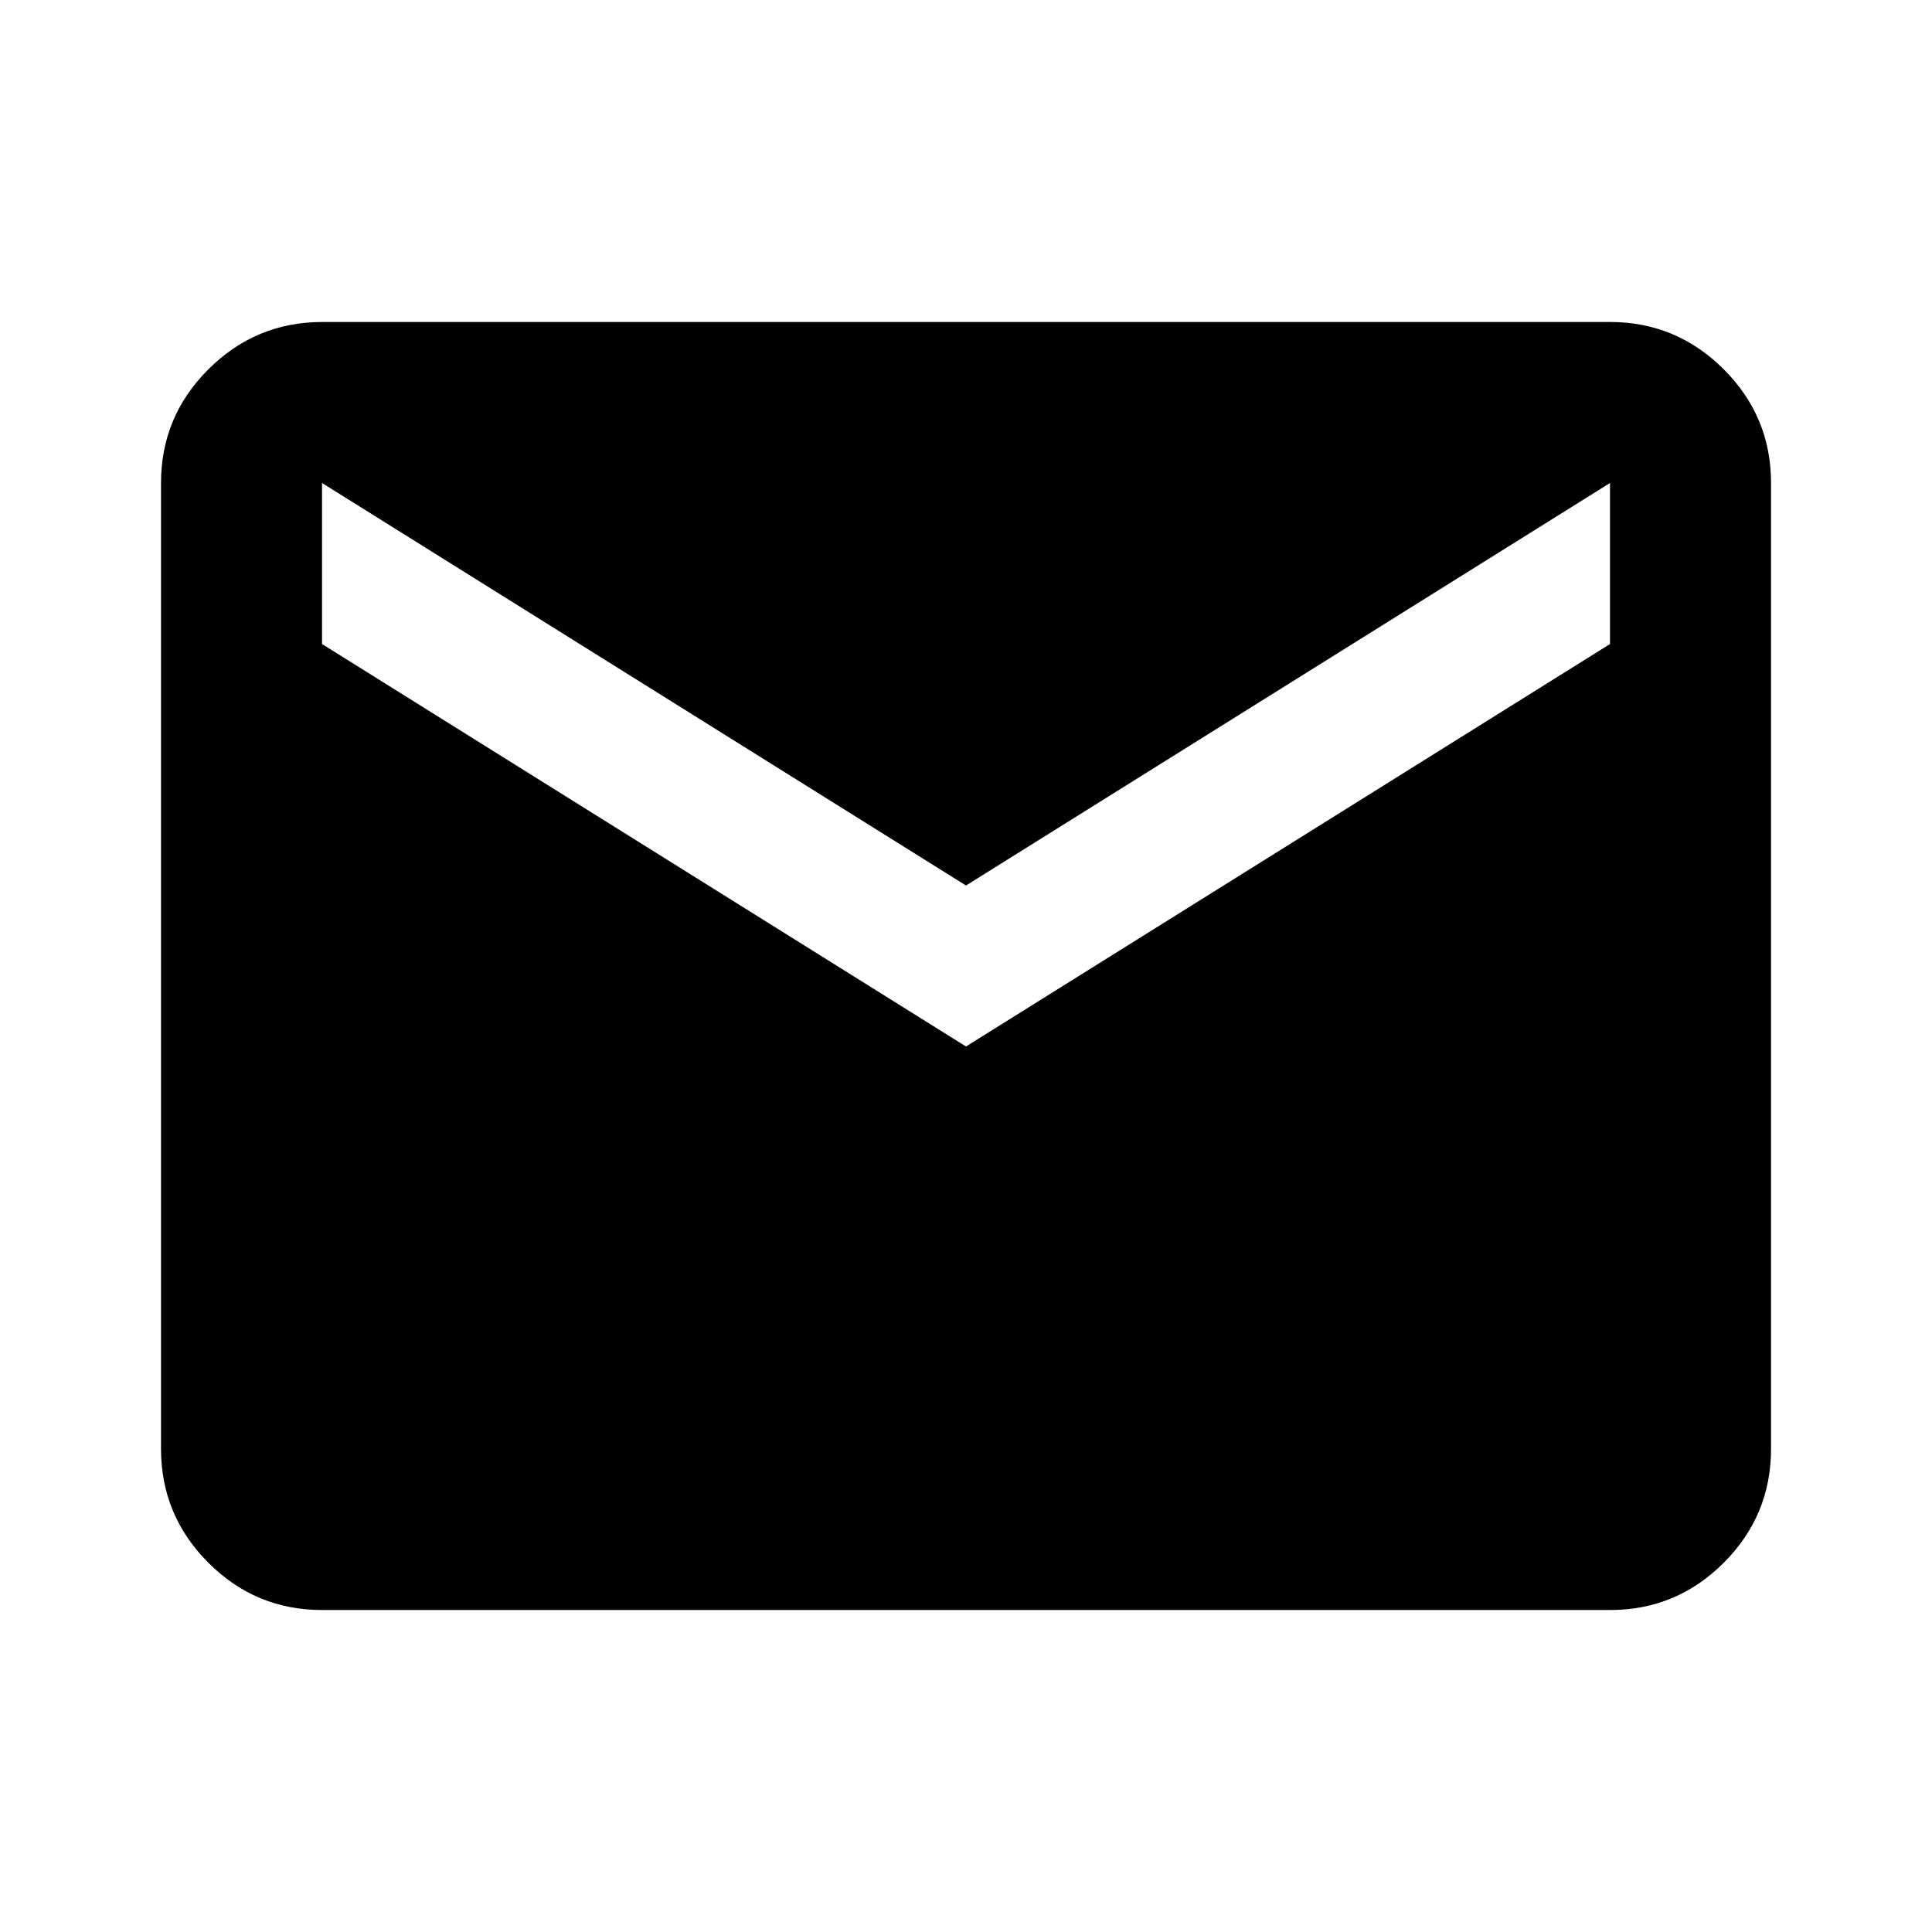
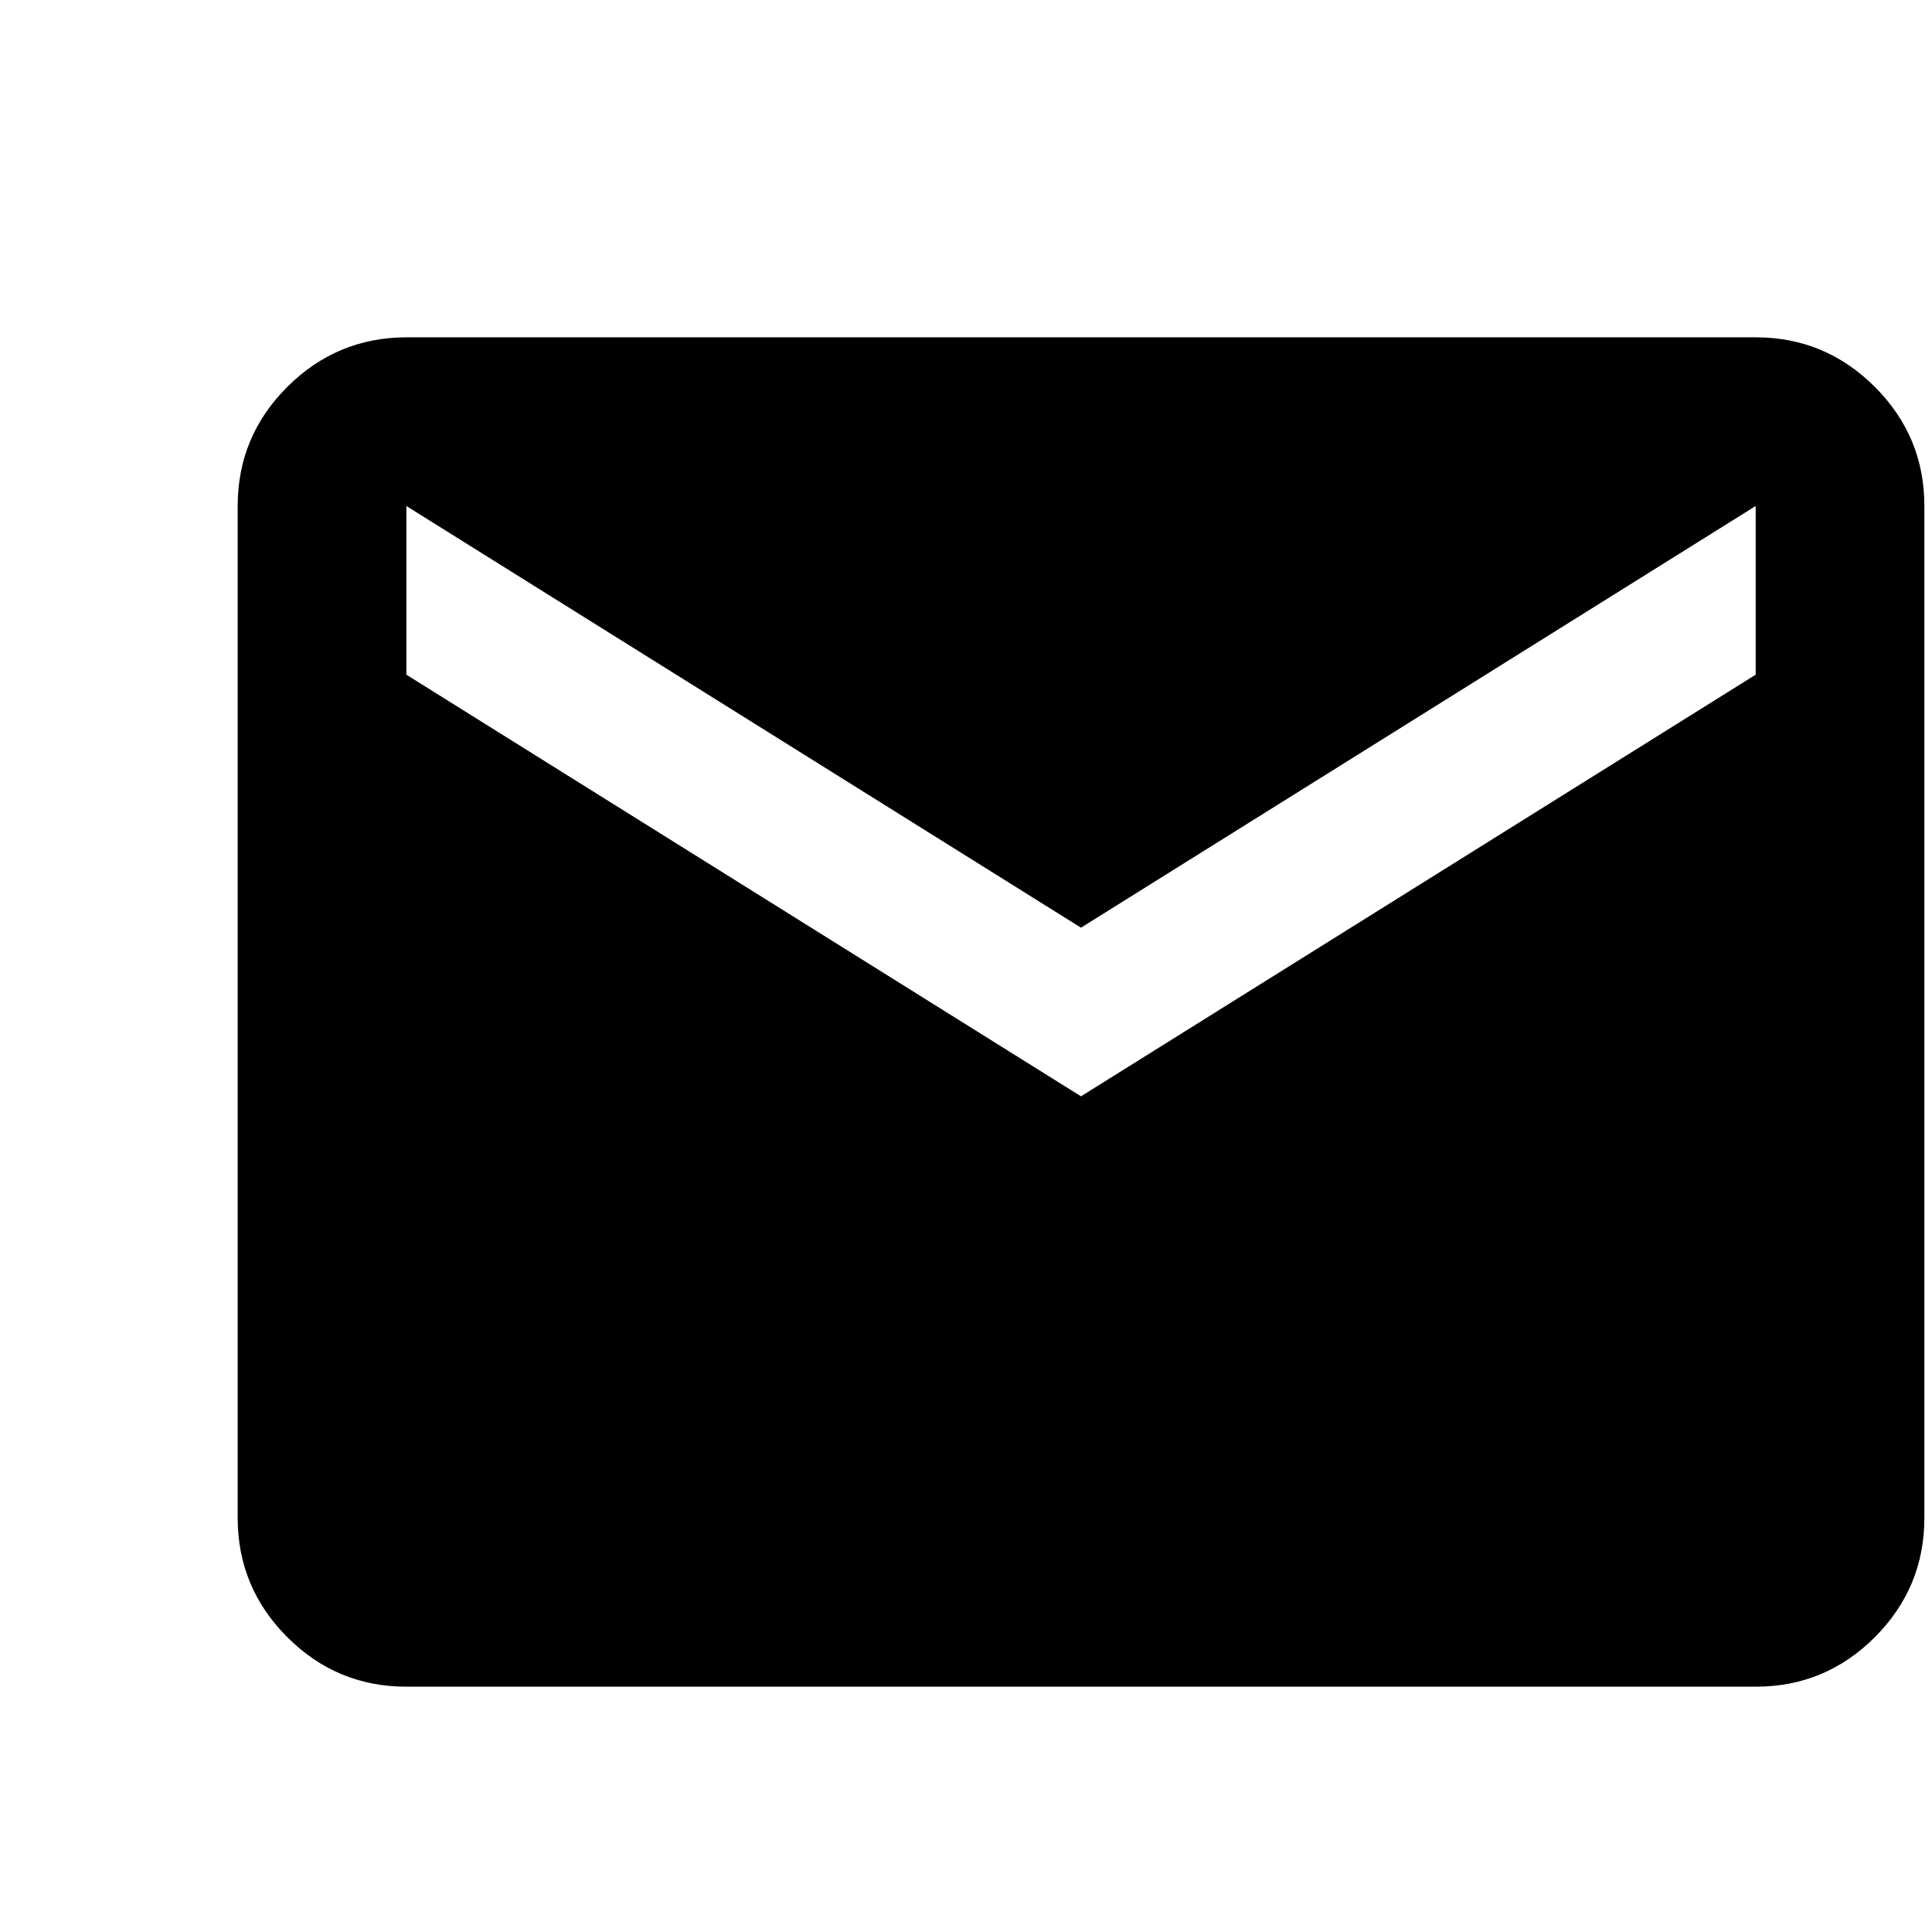
- <svg xmlns="http://www.w3.org/2000/svg" width="44" height="44" viewBox="0 0 44 44" fill="none">
+ <svg xmlns="http://www.w3.org/2000/svg" width="48" height="48" viewBox="0 0 39 42" fill="none">
  <path d="M7.334 36.667C6.325 36.667 5.462 36.308 4.745 35.59C4.028 34.873 3.668 34.01 3.667 33V11C3.667 9.992 4.026 9.129 4.745 8.411C5.464 7.694 6.327 7.335 7.334 7.333H36.667C37.675 7.333 38.539 7.693 39.258 8.411C39.976 9.13 40.335 9.993 40.334 11V33C40.334 34.008 39.975 34.872 39.258 35.59C38.54 36.309 37.676 36.668 36.667 36.667H7.334ZM22 23.833L36.667 14.667V11L22 20.167L7.334 11V14.667L22 23.833Z" fill="black" />
</svg>
